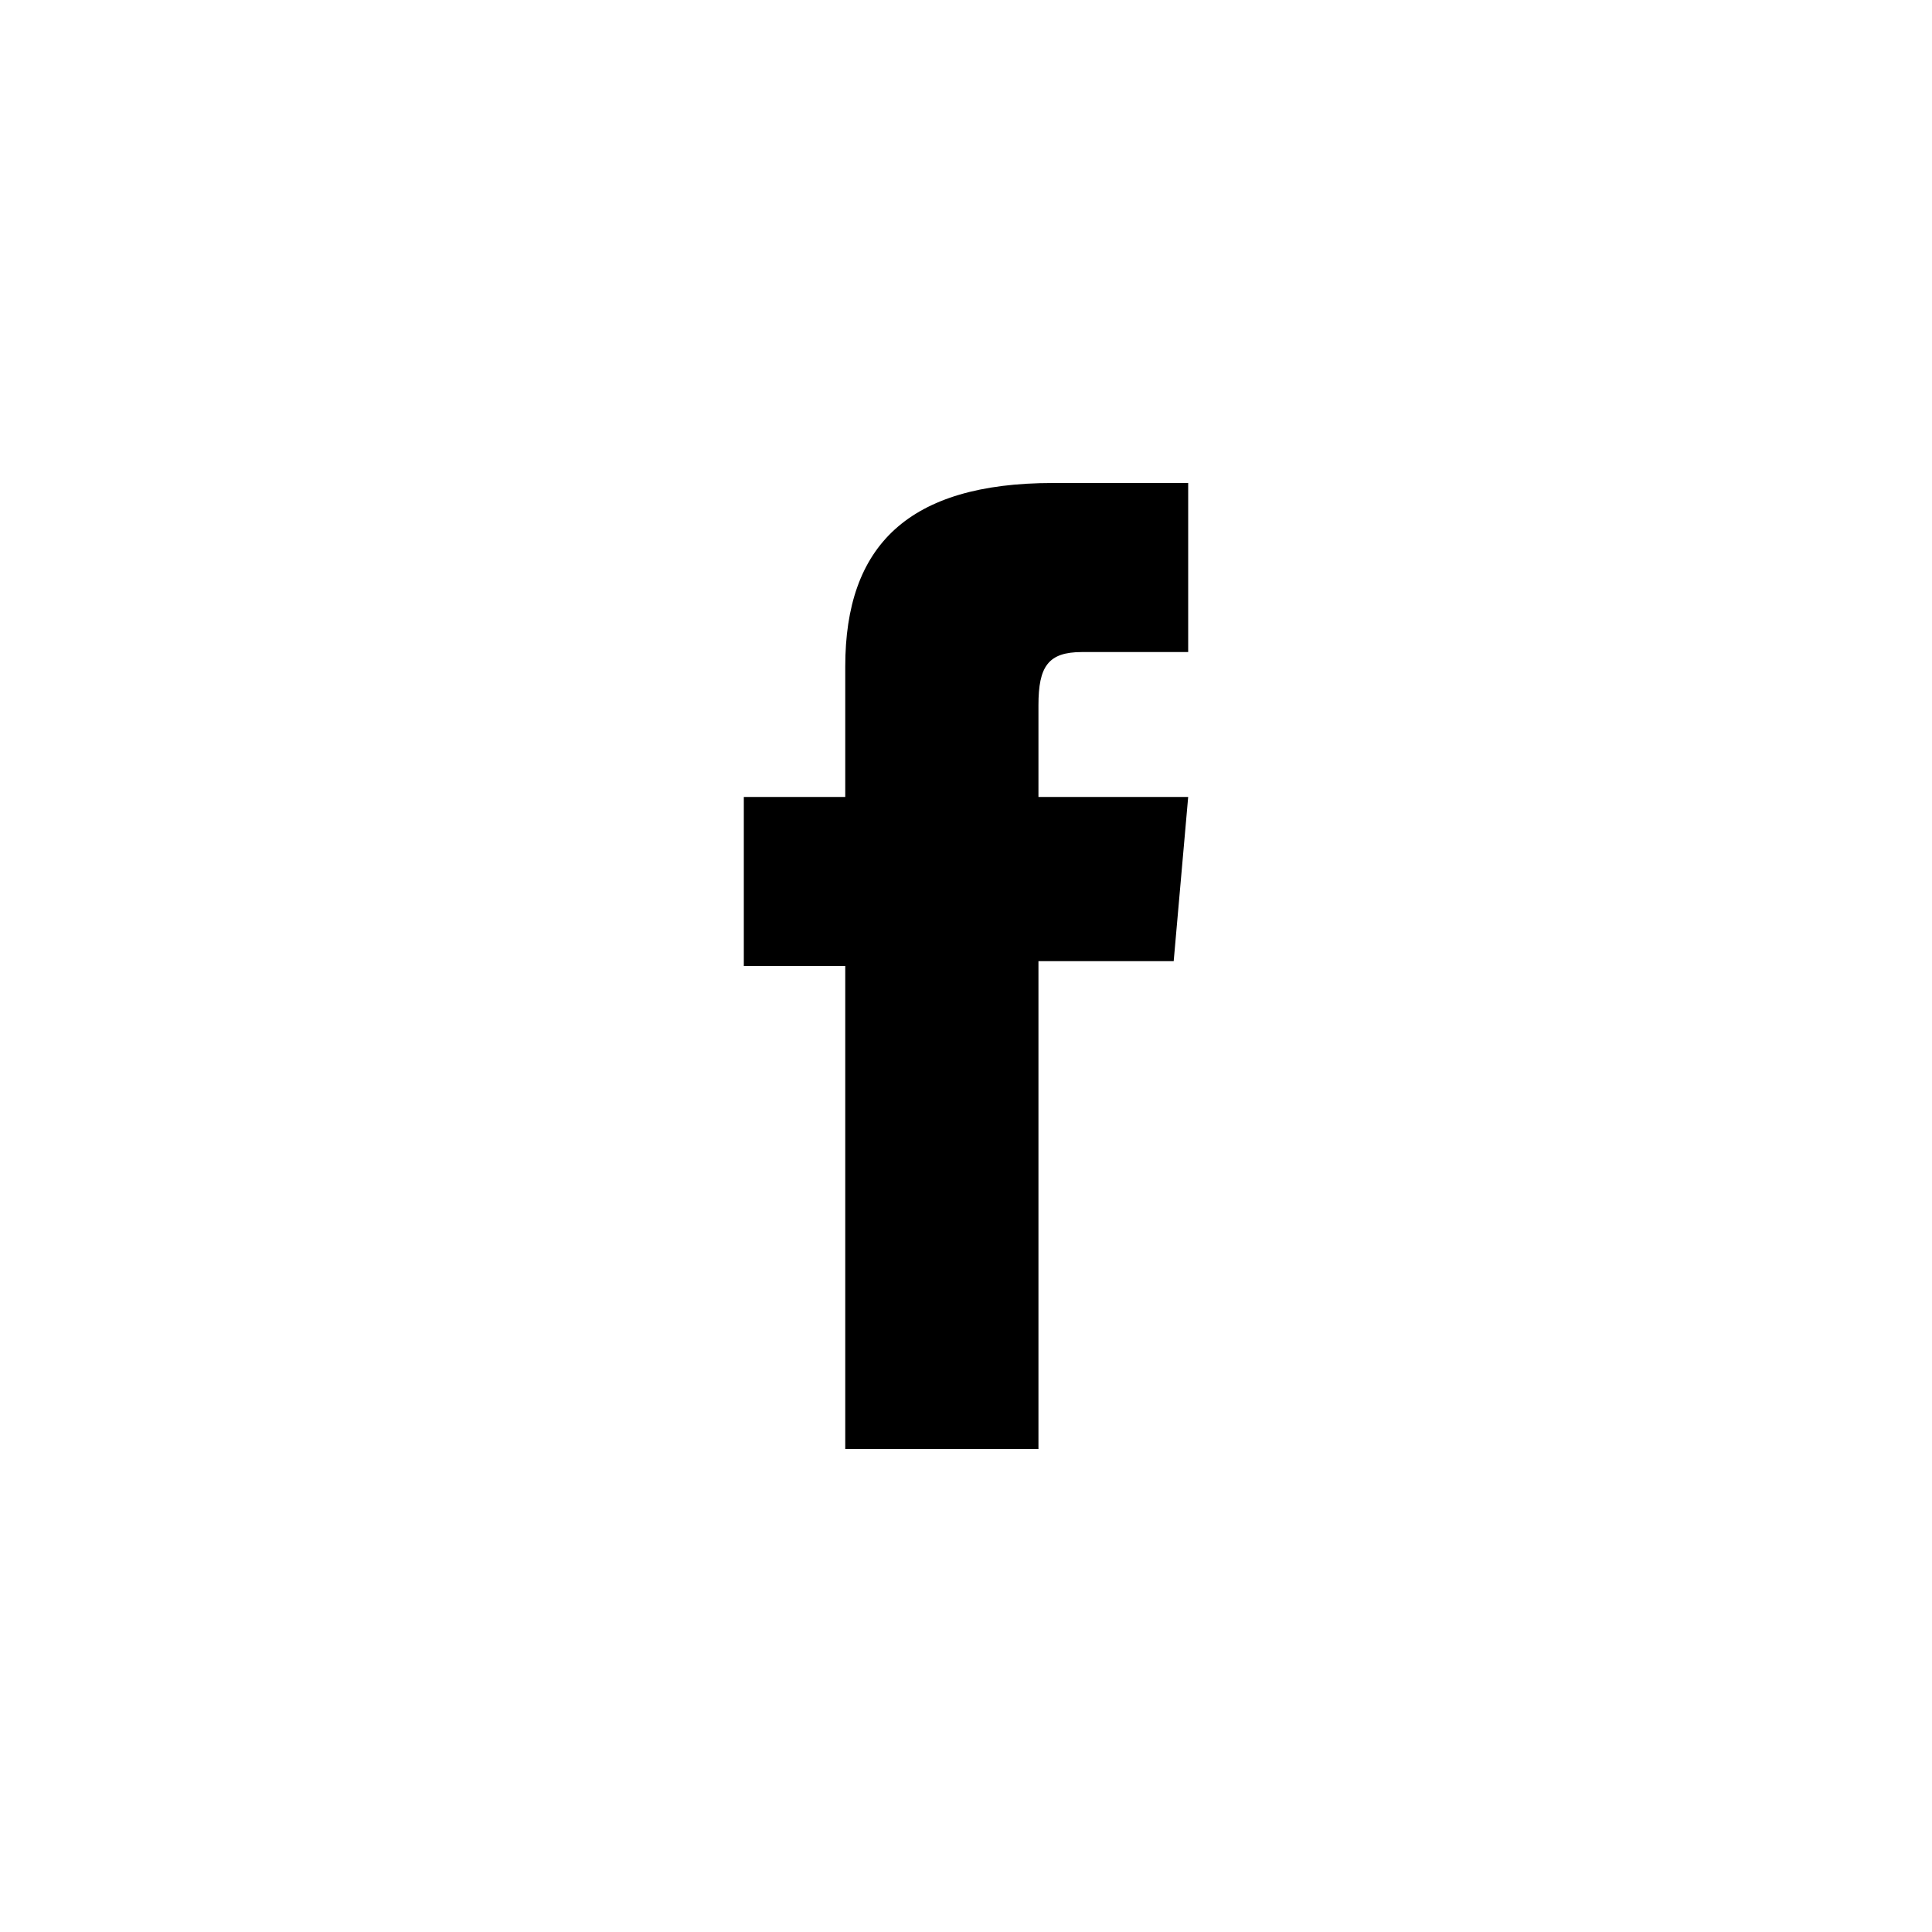
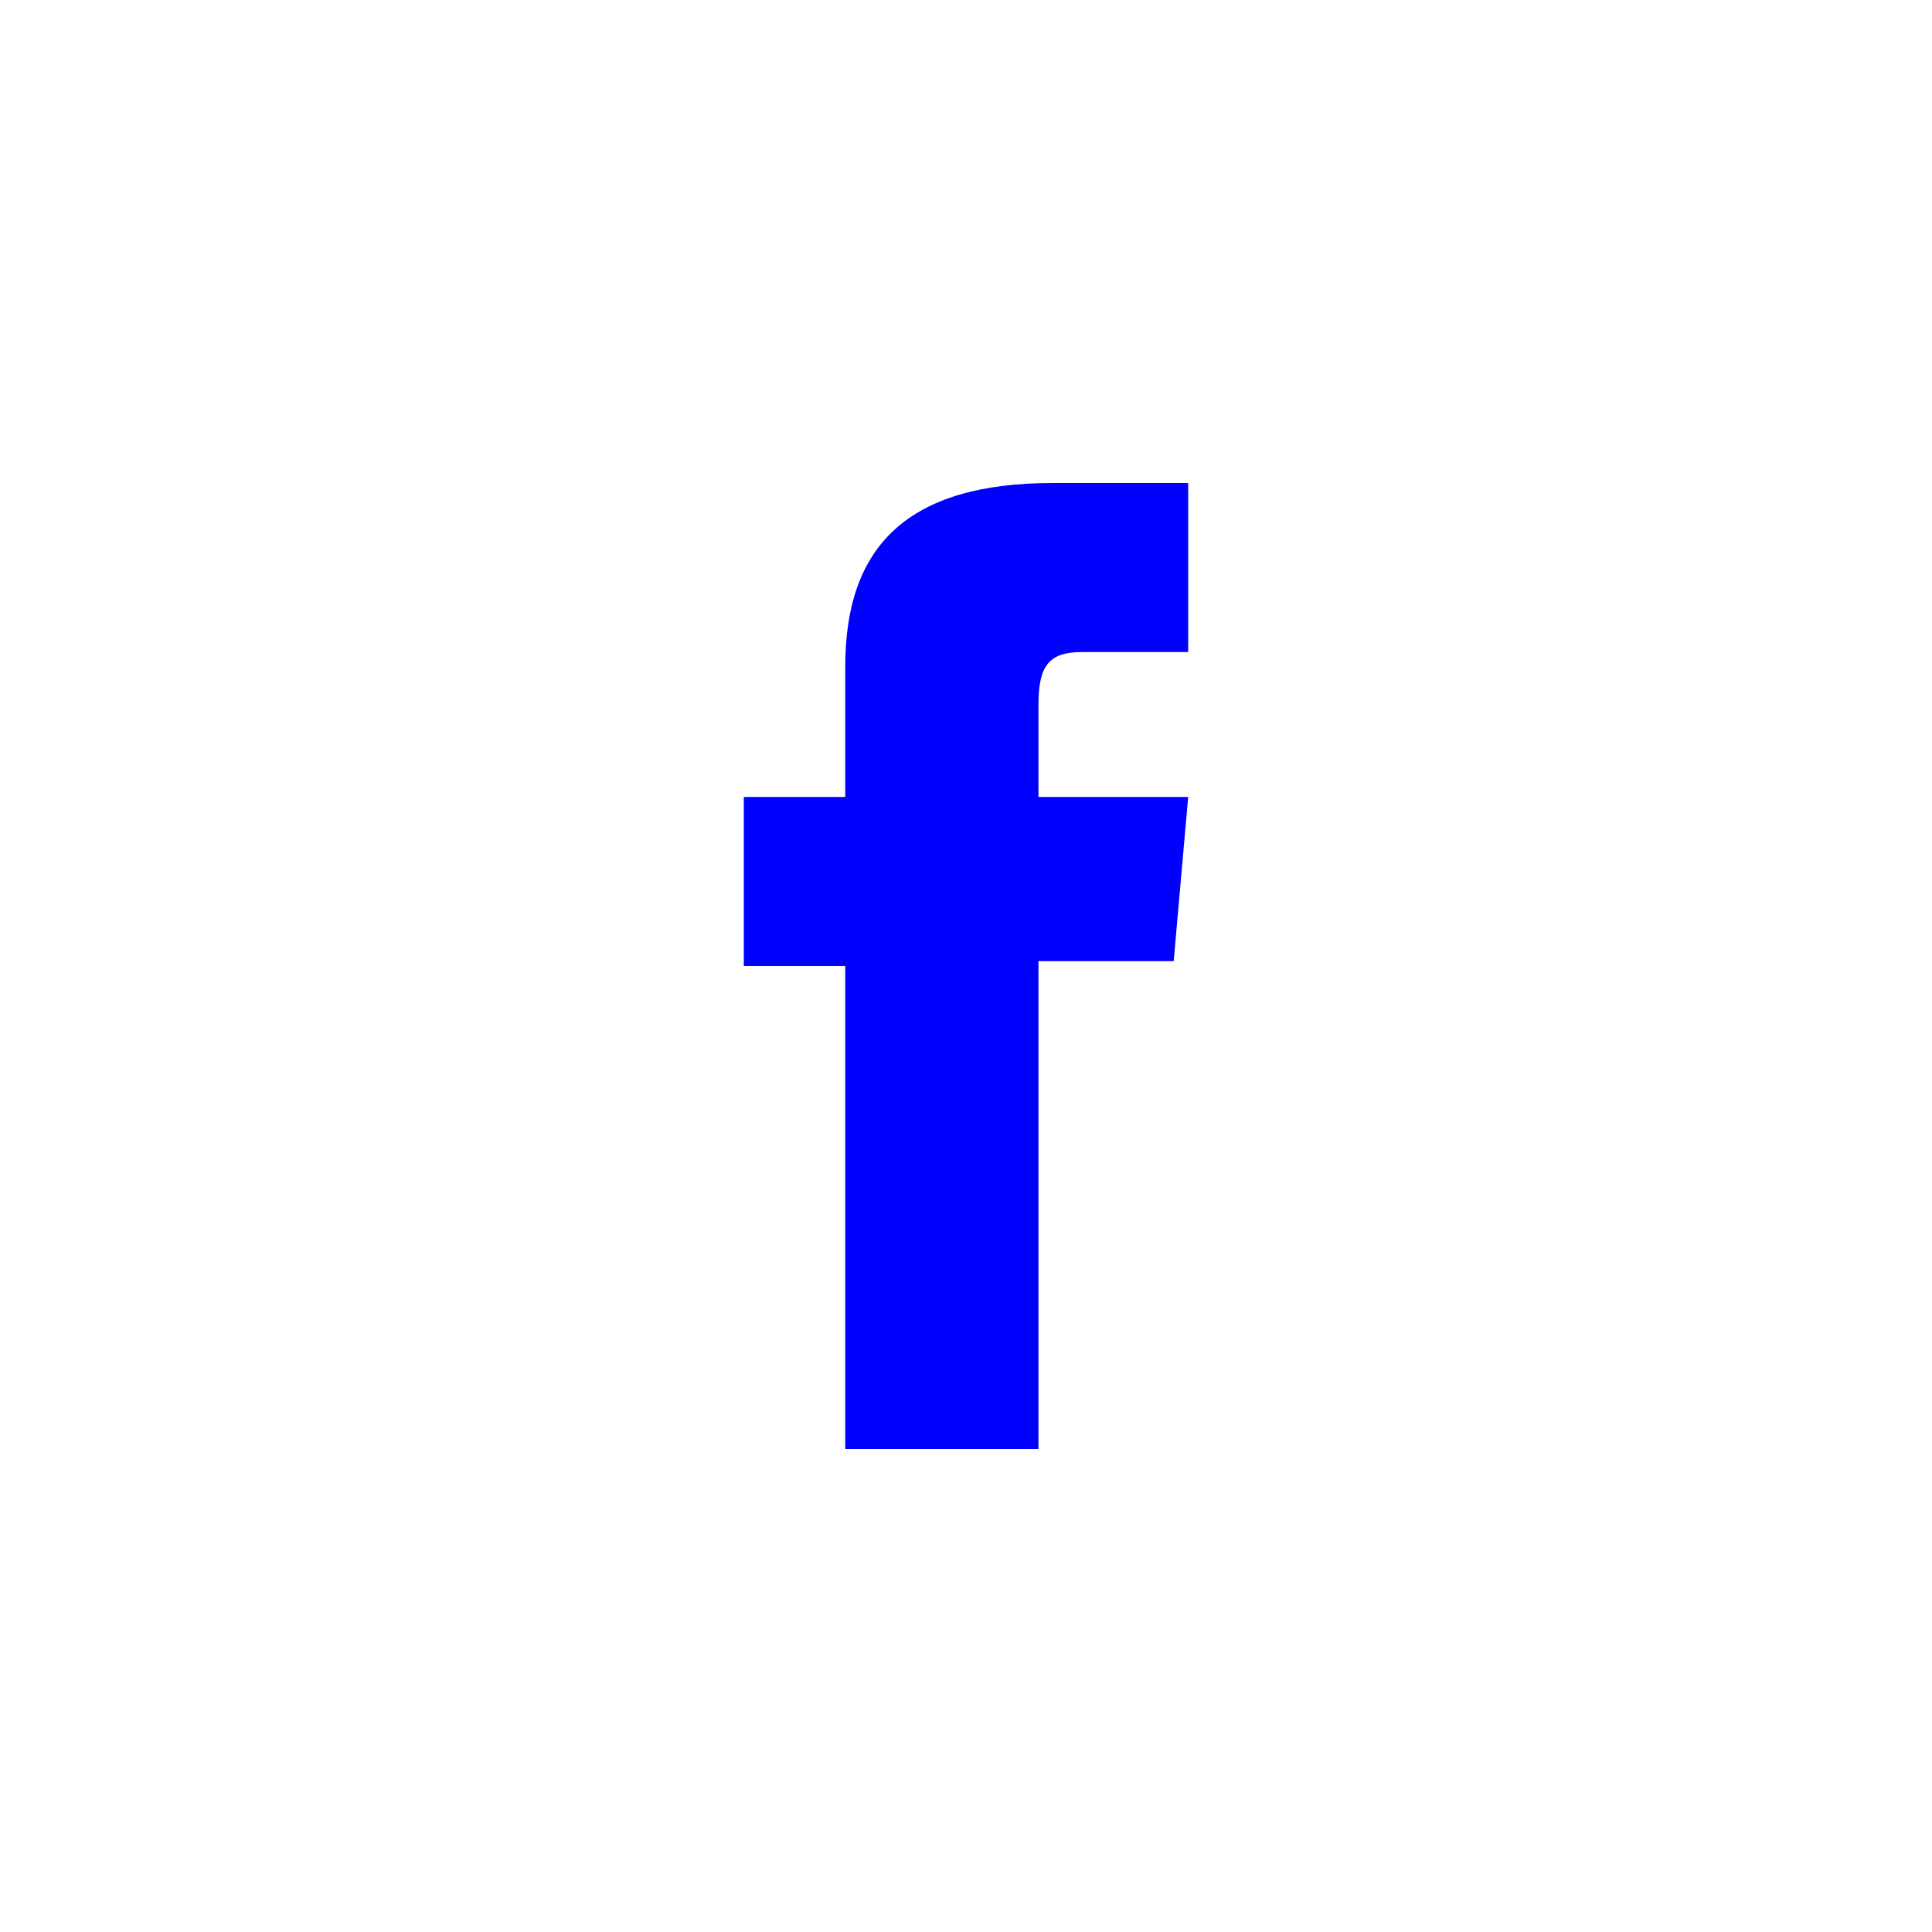
<svg xmlns="http://www.w3.org/2000/svg" version="1.1" id="Layer_1" x="0px" y="0px" width="40px" height="40px" viewBox="0 0 40 40" enable-background="new 0 0 40 40" xml:space="preserve">
-   <path fill="black" class="bg-color-body--svg" id="facebook-icon" d="M17.5,16.5h-2.1V20h2.1v10h4V19.9h2.8l0.3-3.4h-3.1c0,0,0-1.3,0-1.9c0-0.8,0.2-1.1,0.9-1.1c0.6,0,2.2,0,2.2,0V10c0,0-2.3,0-2.8,0c-3,0-4.3,1.3-4.3,3.8C17.5,16,17.5,16.5,17.5,16.5z" />
+   <path fill="blue" class="bg-color-body--svg" id="facebook-icon" d="M17.5,16.5h-2.1V20h2.1v10h4V19.9h2.8l0.3-3.4h-3.1c0,0,0-1.3,0-1.9c0-0.8,0.2-1.1,0.9-1.1c0.6,0,2.2,0,2.2,0V10c0,0-2.3,0-2.8,0c-3,0-4.3,1.3-4.3,3.8C17.5,16,17.5,16.5,17.5,16.5z" />
</svg>
